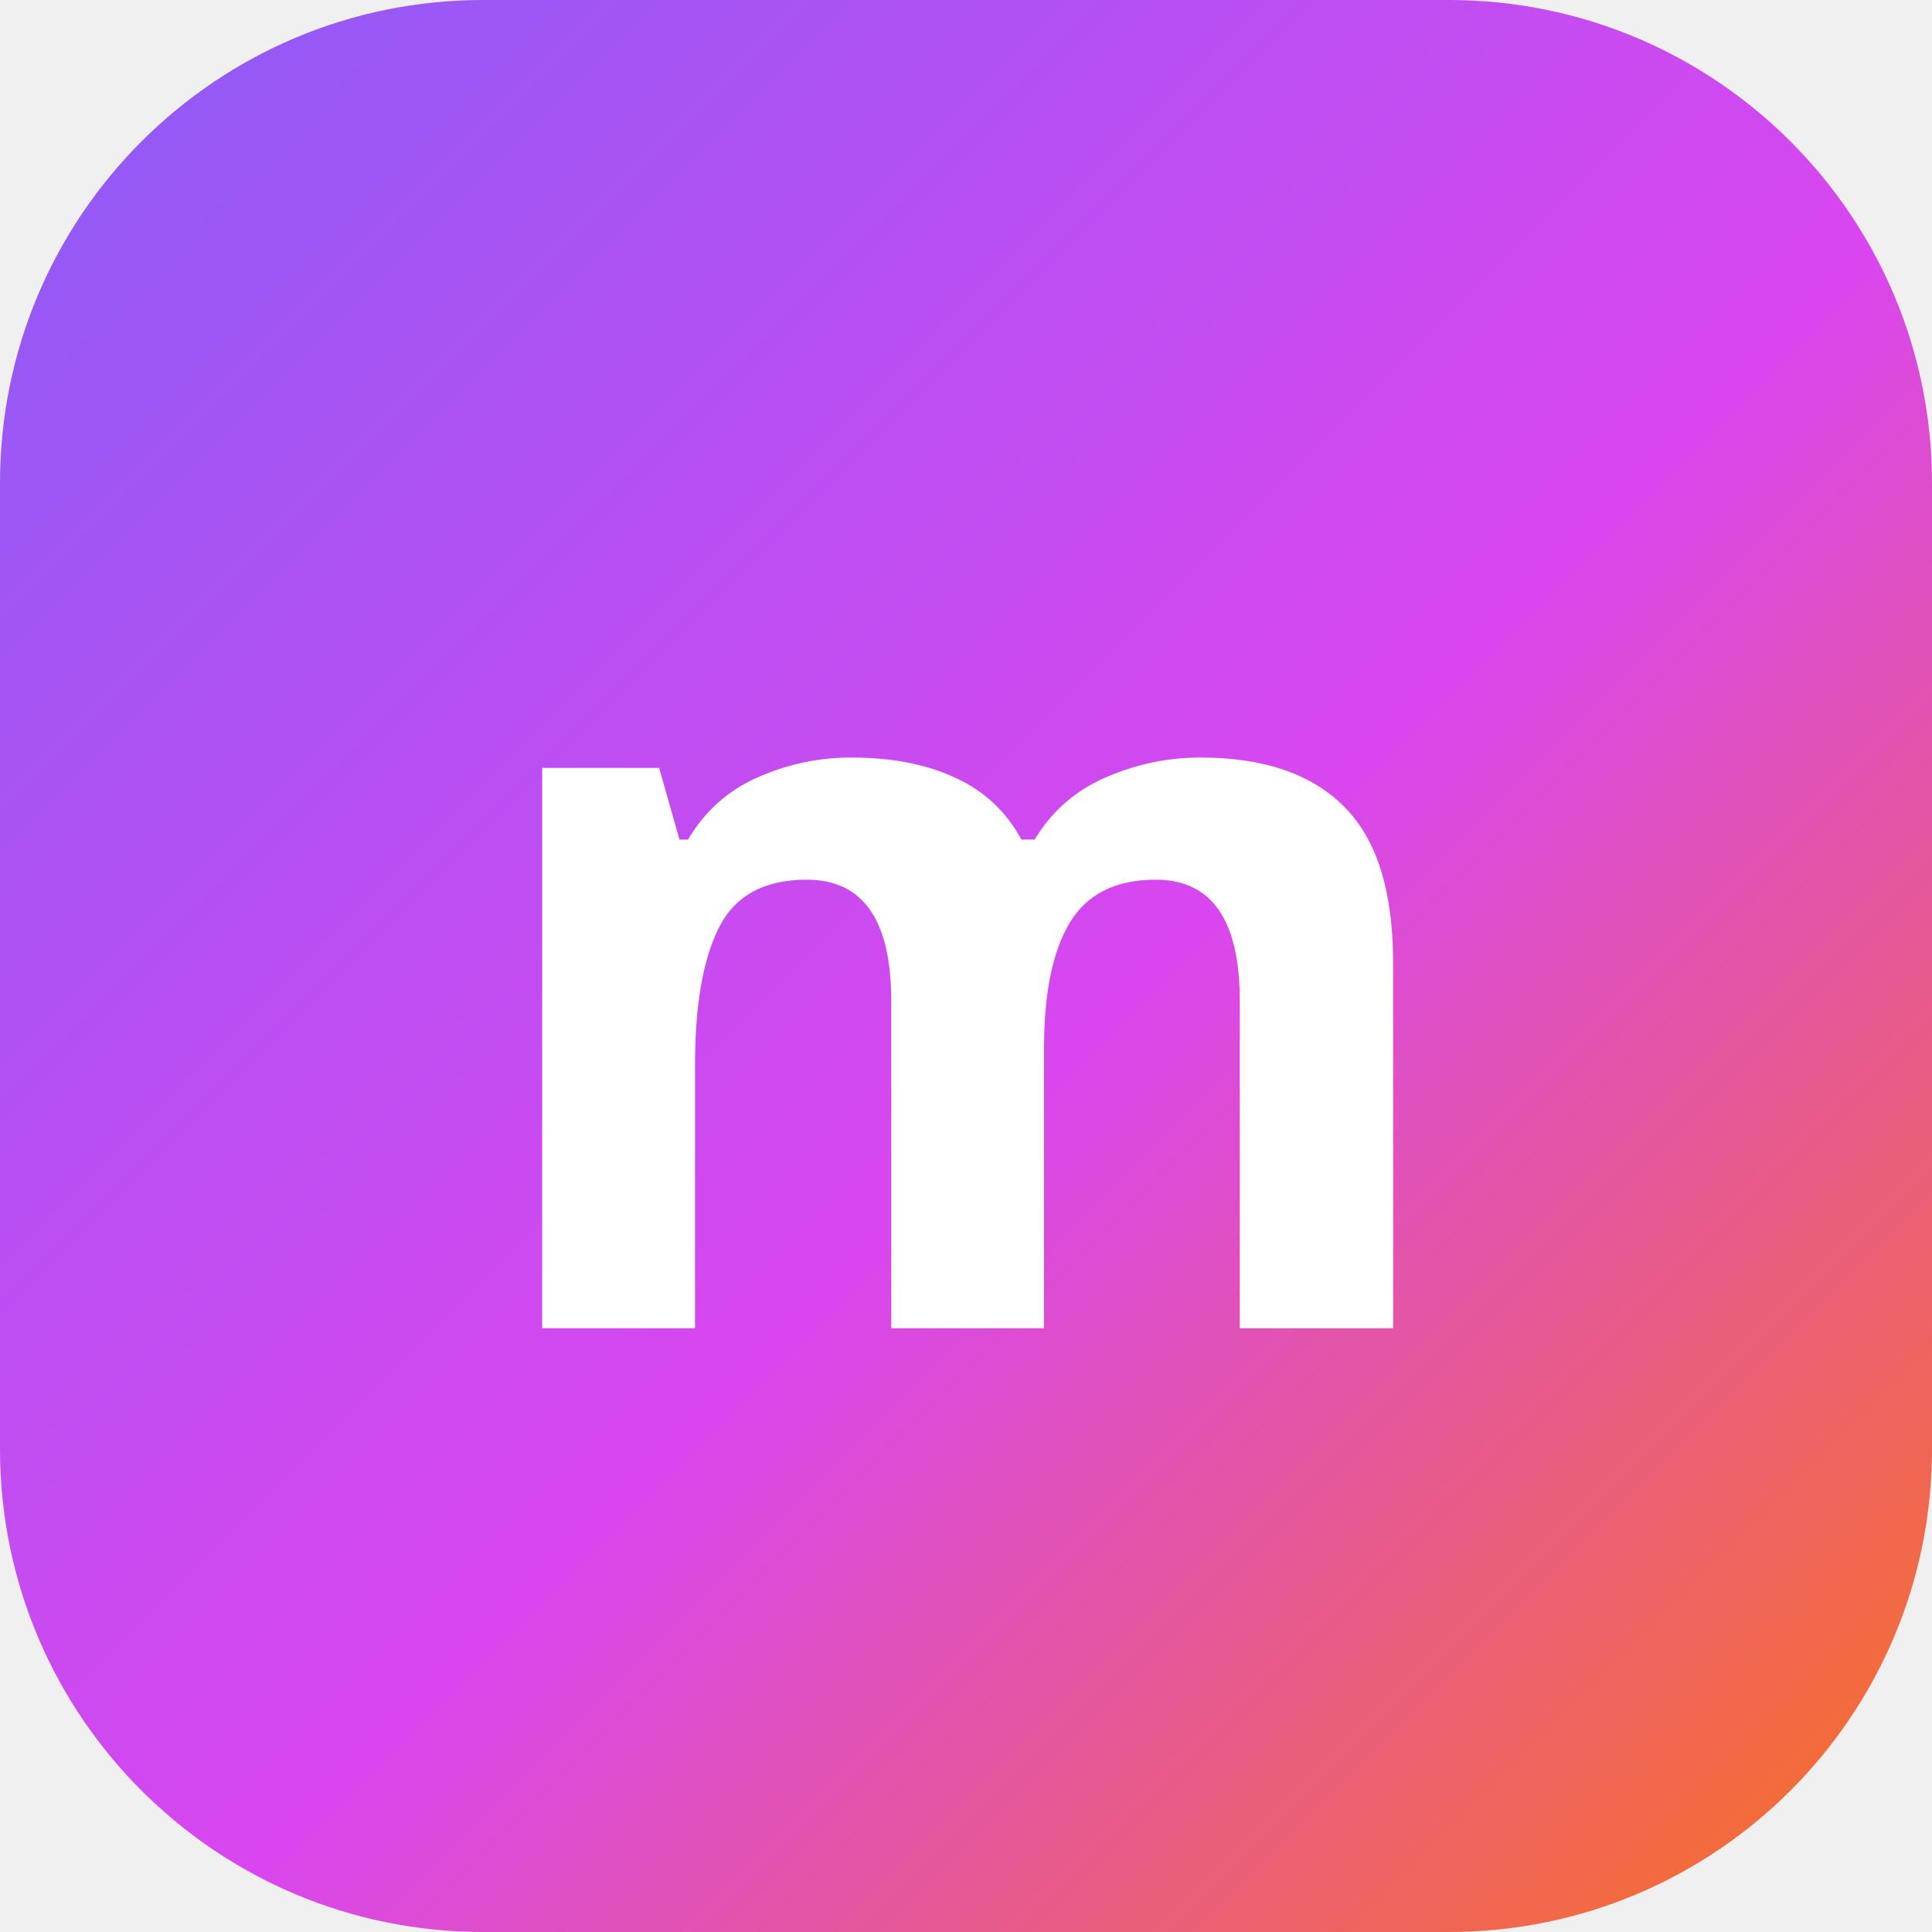
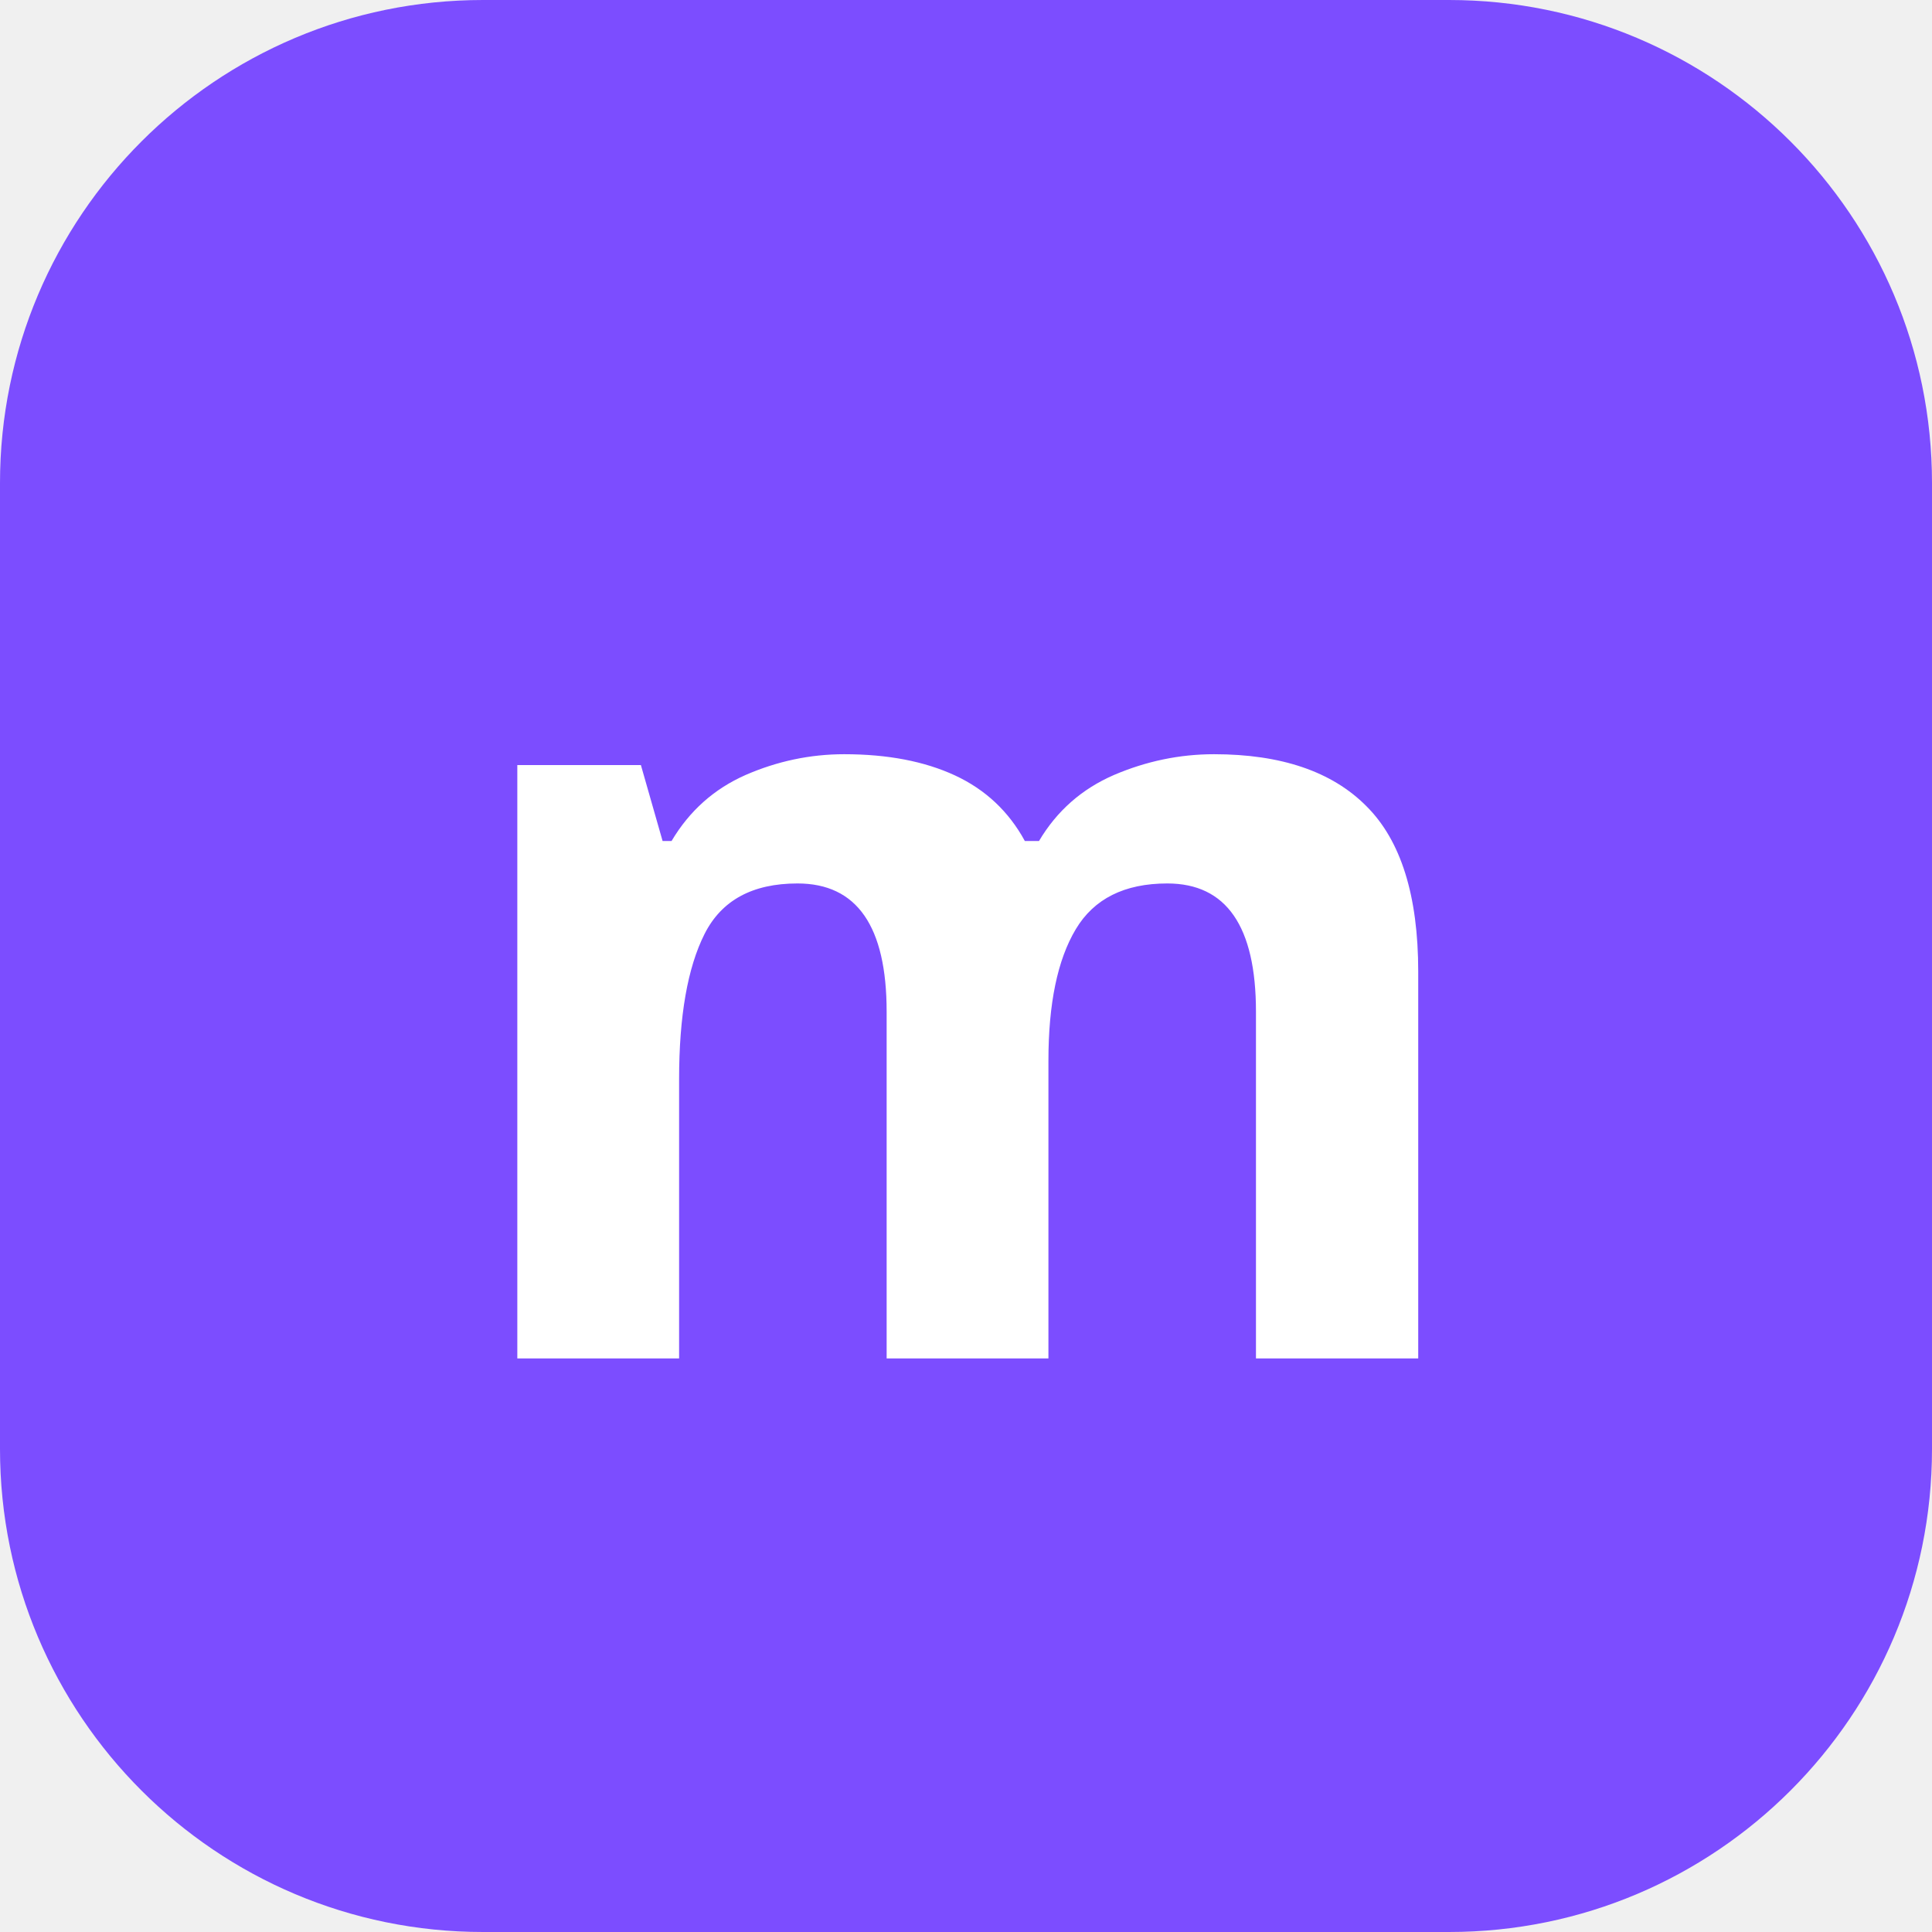
<svg xmlns="http://www.w3.org/2000/svg" viewBox="0 0 64 64">
-   <defs>
-     <linearGradient id="g" x1="0" y1="0" x2="1" y2="1">
-       <stop offset="0" stop-color="#8b5cf6" />
-       <stop offset=".55" stop-color="#d946ef" />
-       <stop offset="1" stop-color="#f97316" />
-     </linearGradient>
-   </defs>
-   <rect width="64" height="64" rx="16" fill="url(#g)" />
-   <text x="32" y="44" font-family="system-ui,sans-serif" font-size="34" font-weight="800" fill="#fff" text-anchor="middle">m</text>
+   <rect width="64" height="64" rx="16" fill="#7c4dff" />
+   <text x="32" y="45" font-family="system-ui,sans-serif" font-size="36" font-weight="900" fill="#fff" text-anchor="middle">m</text>
</svg>
